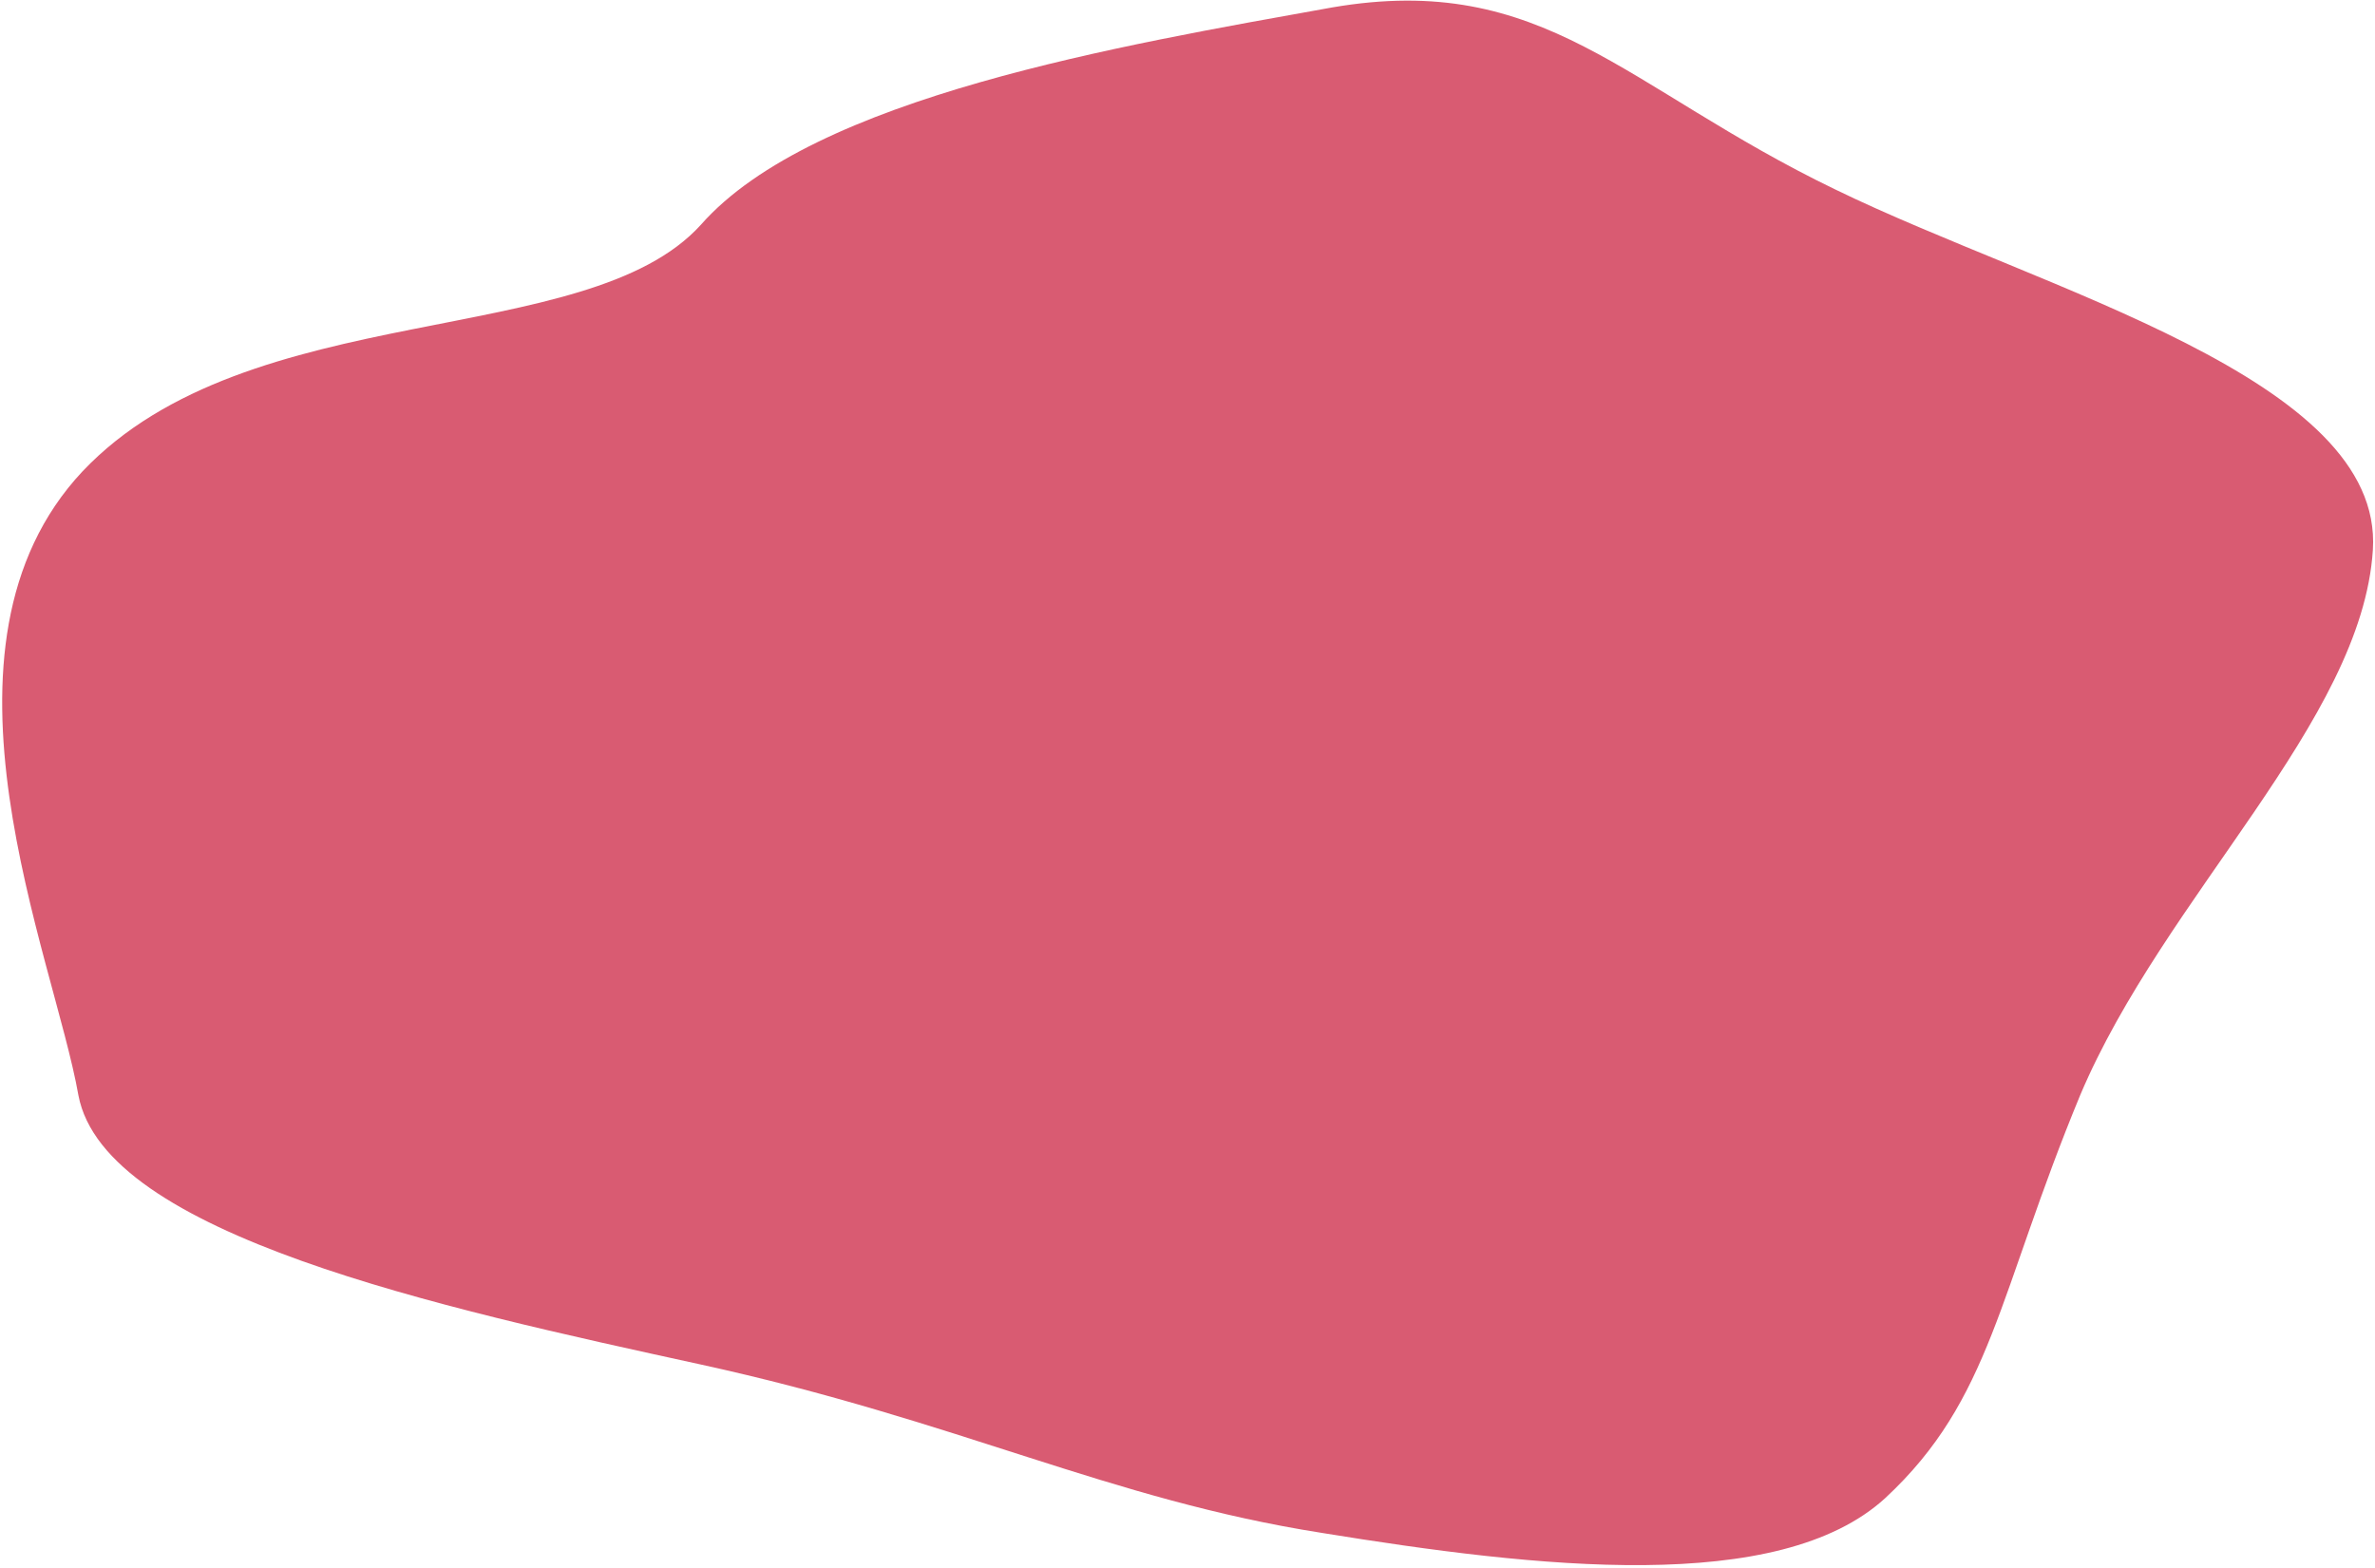
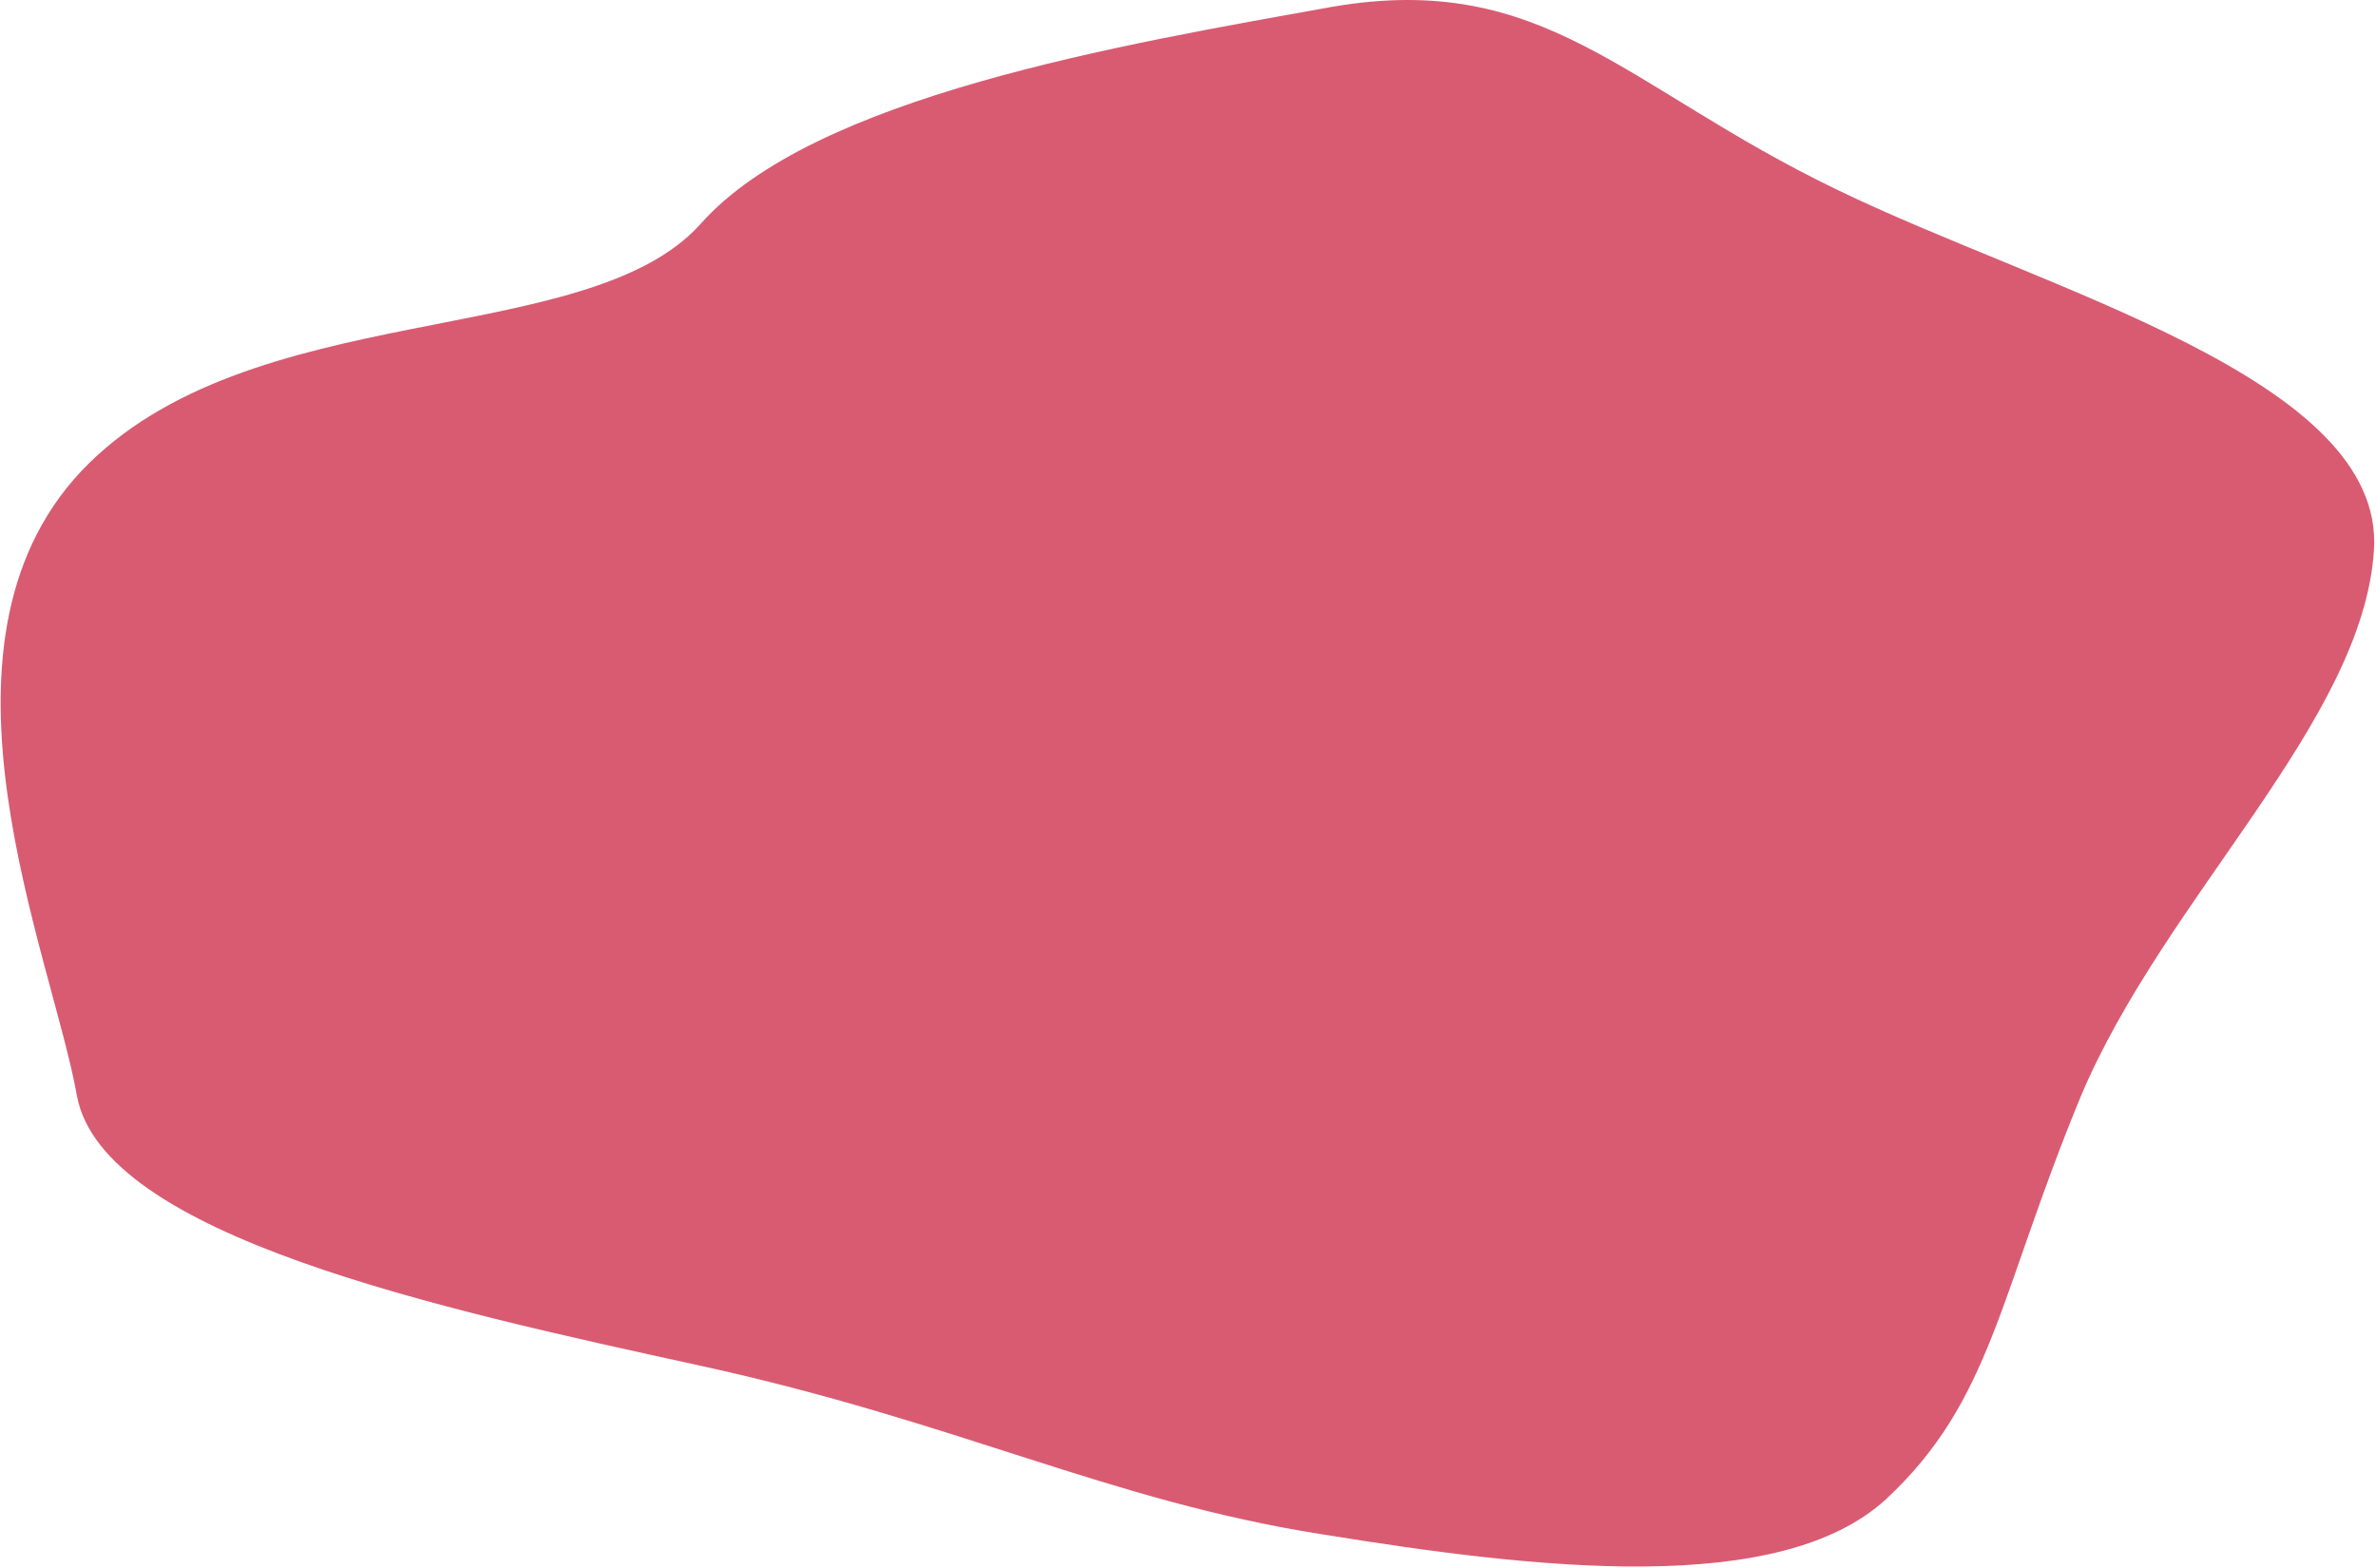
- <svg xmlns="http://www.w3.org/2000/svg" width="959" height="633" viewBox="0 0 959 633" fill="none">
-   <path d="M740.947 76.473C825.363 117.591 962.543 152.789 958.142 222.102C953.741 291.415 873.921 361.904 839.942 442.378C806.656 522.852 804.225 565.115 761.277 605.058C718.32 644.414 620.552 633.253 533.81 619.156C447.77 605.645 387.472 573.956 282.591 551.047C177.71 528.138 42.272 498.768 31.659 442.378C21.738 385.987 -33.323 261.439 33.338 190.363C100.69 119.288 236.786 141.884 283.012 90.779C328.535 39.088 453.038 18.273 537.915 3.001C623.494 -11.684 655.838 35.355 740.947 76.473Z" fill="#D95B72" />
+ <svg xmlns="http://www.w3.org/2000/svg" width="1087" height="717" viewBox="0 0 1087 717" fill="none">
+   <path d="M839.72 86.451C935.469 133.089 1091.07 173.012 1086.07 251.63C1081.08 330.249 990.545 410.2 952.005 501.478C914.25 592.755 911.492 640.692 862.779 685.997C814.056 730.637 703.163 717.978 604.776 701.988C507.185 686.664 438.792 650.72 319.831 624.736C200.87 598.751 47.249 565.438 35.212 501.478C23.959 437.517 -38.494 296.248 37.116 215.631C113.511 135.014 267.877 160.643 320.308 102.678C371.943 44.047 513.16 20.439 609.432 3.116C706.499 -13.541 743.186 39.813 839.72 86.451Z" fill="#D95B72" />
</svg>
